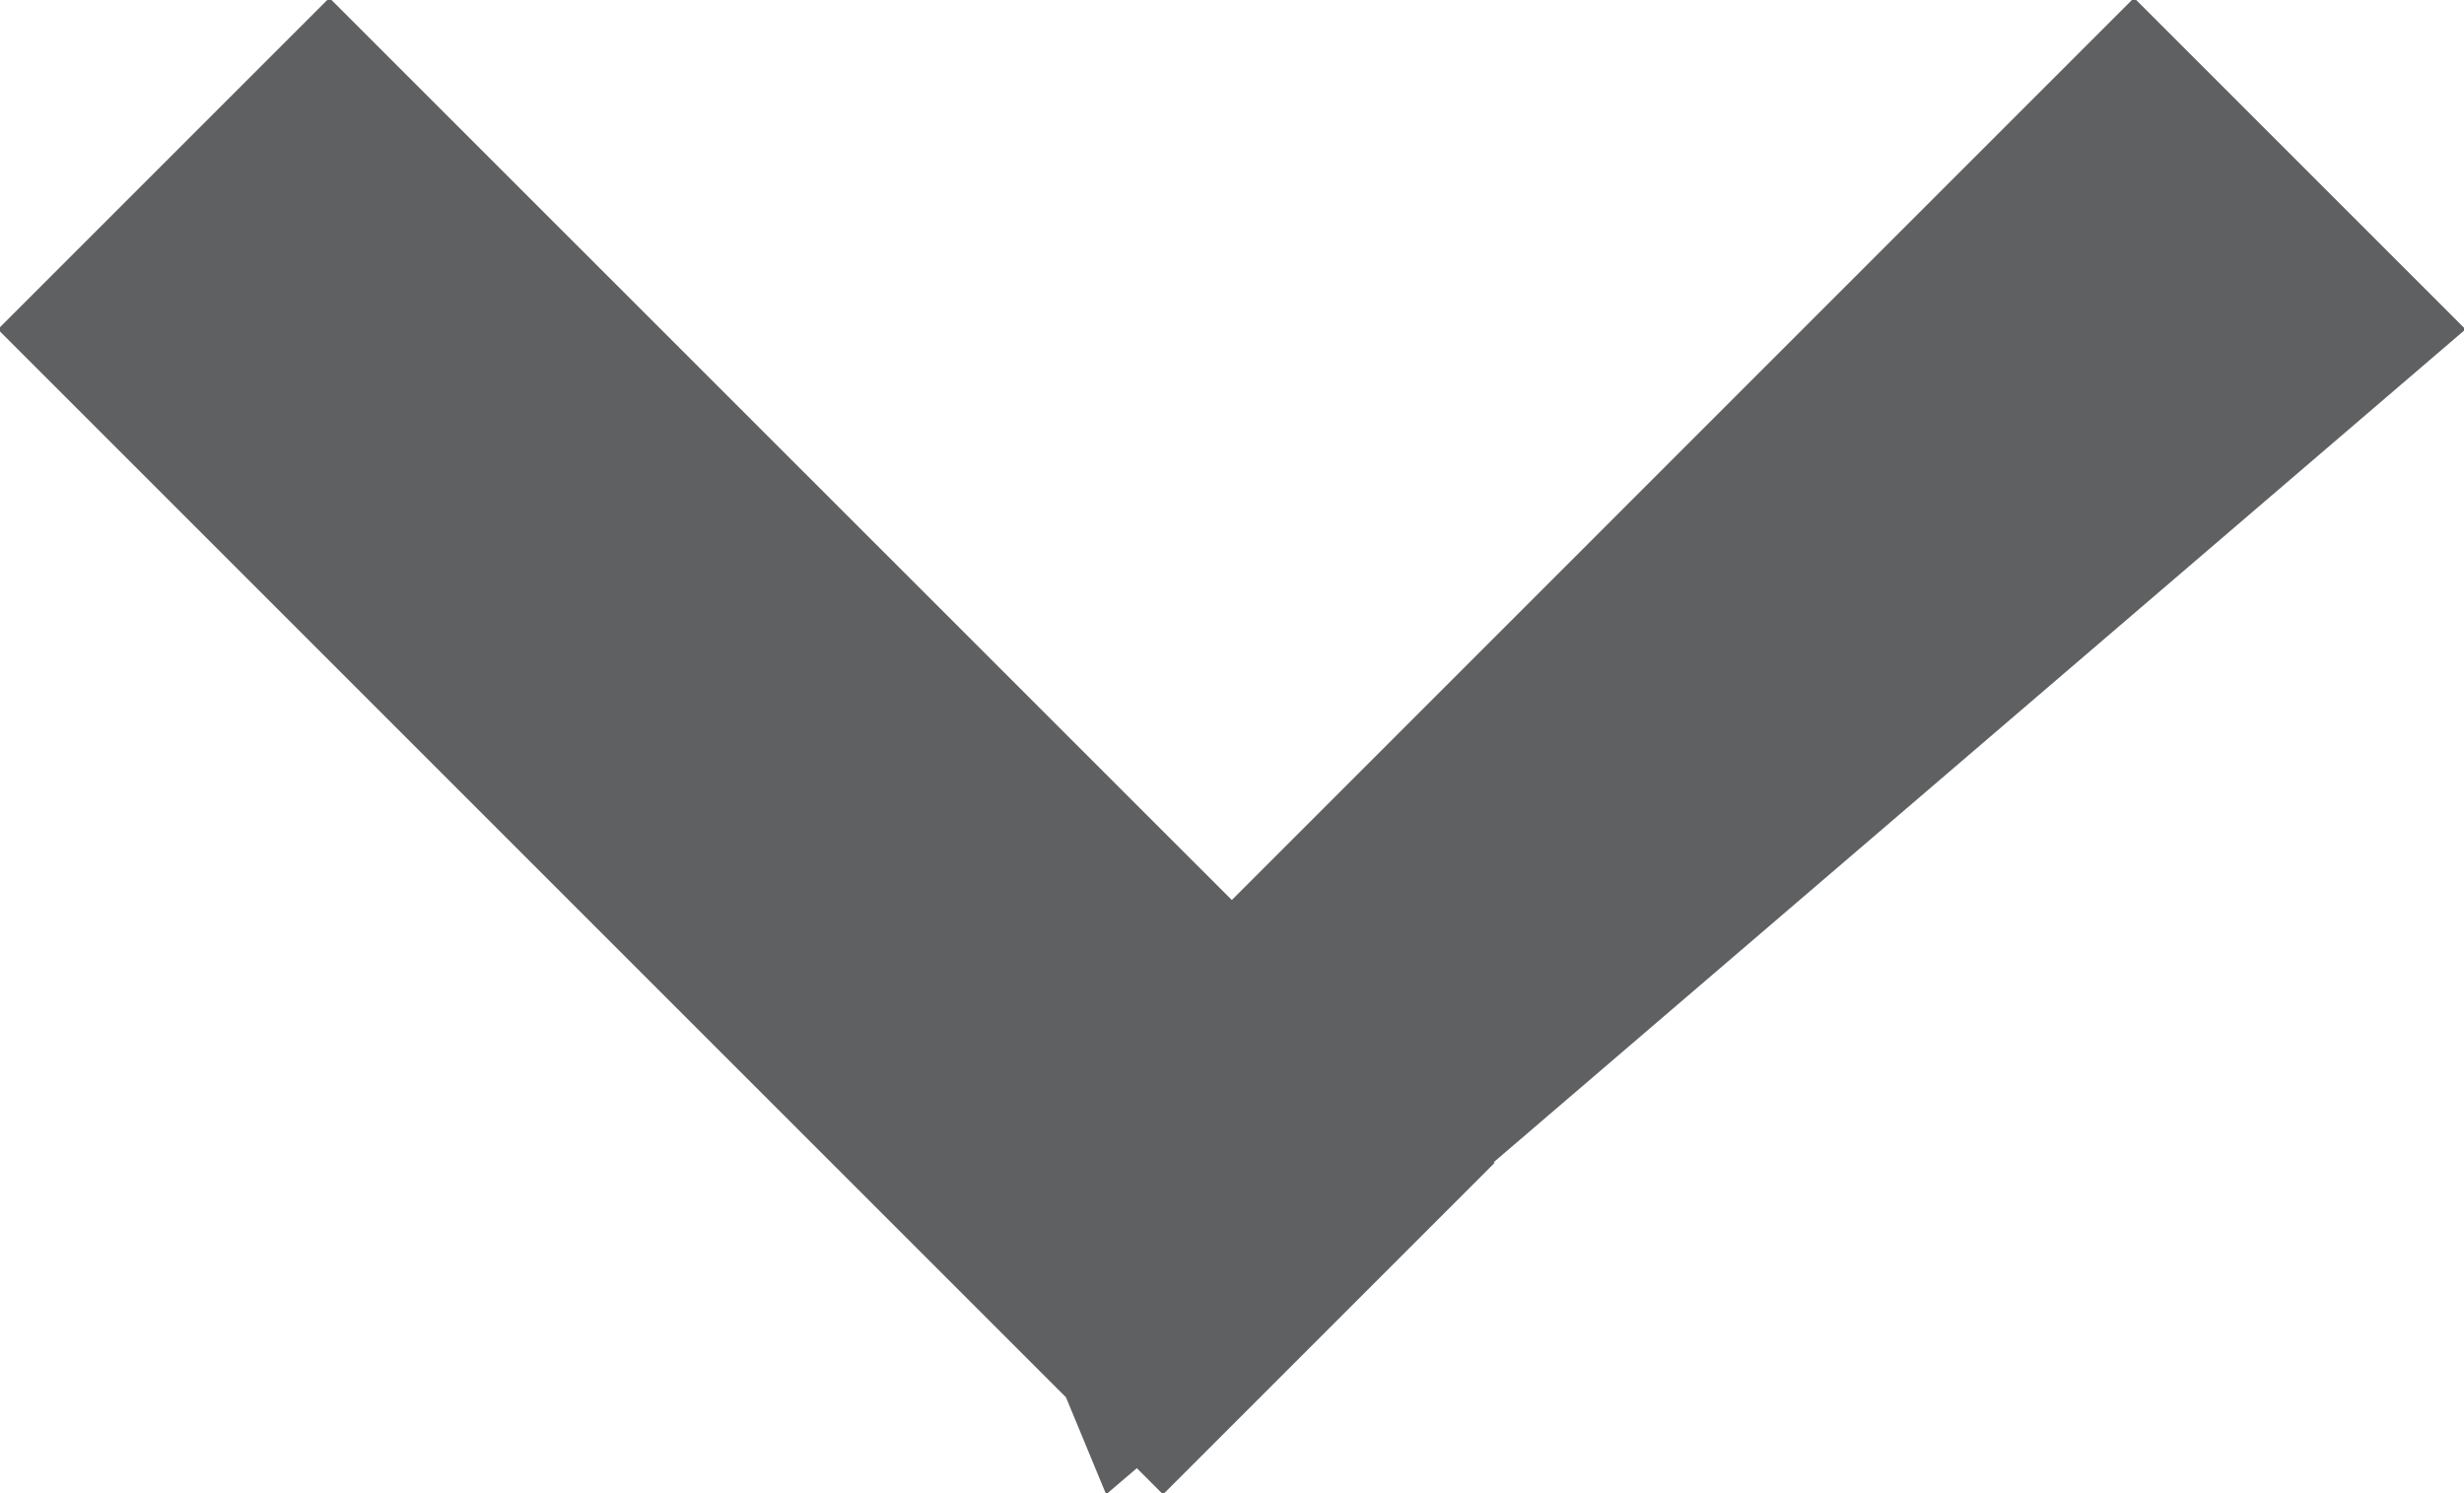
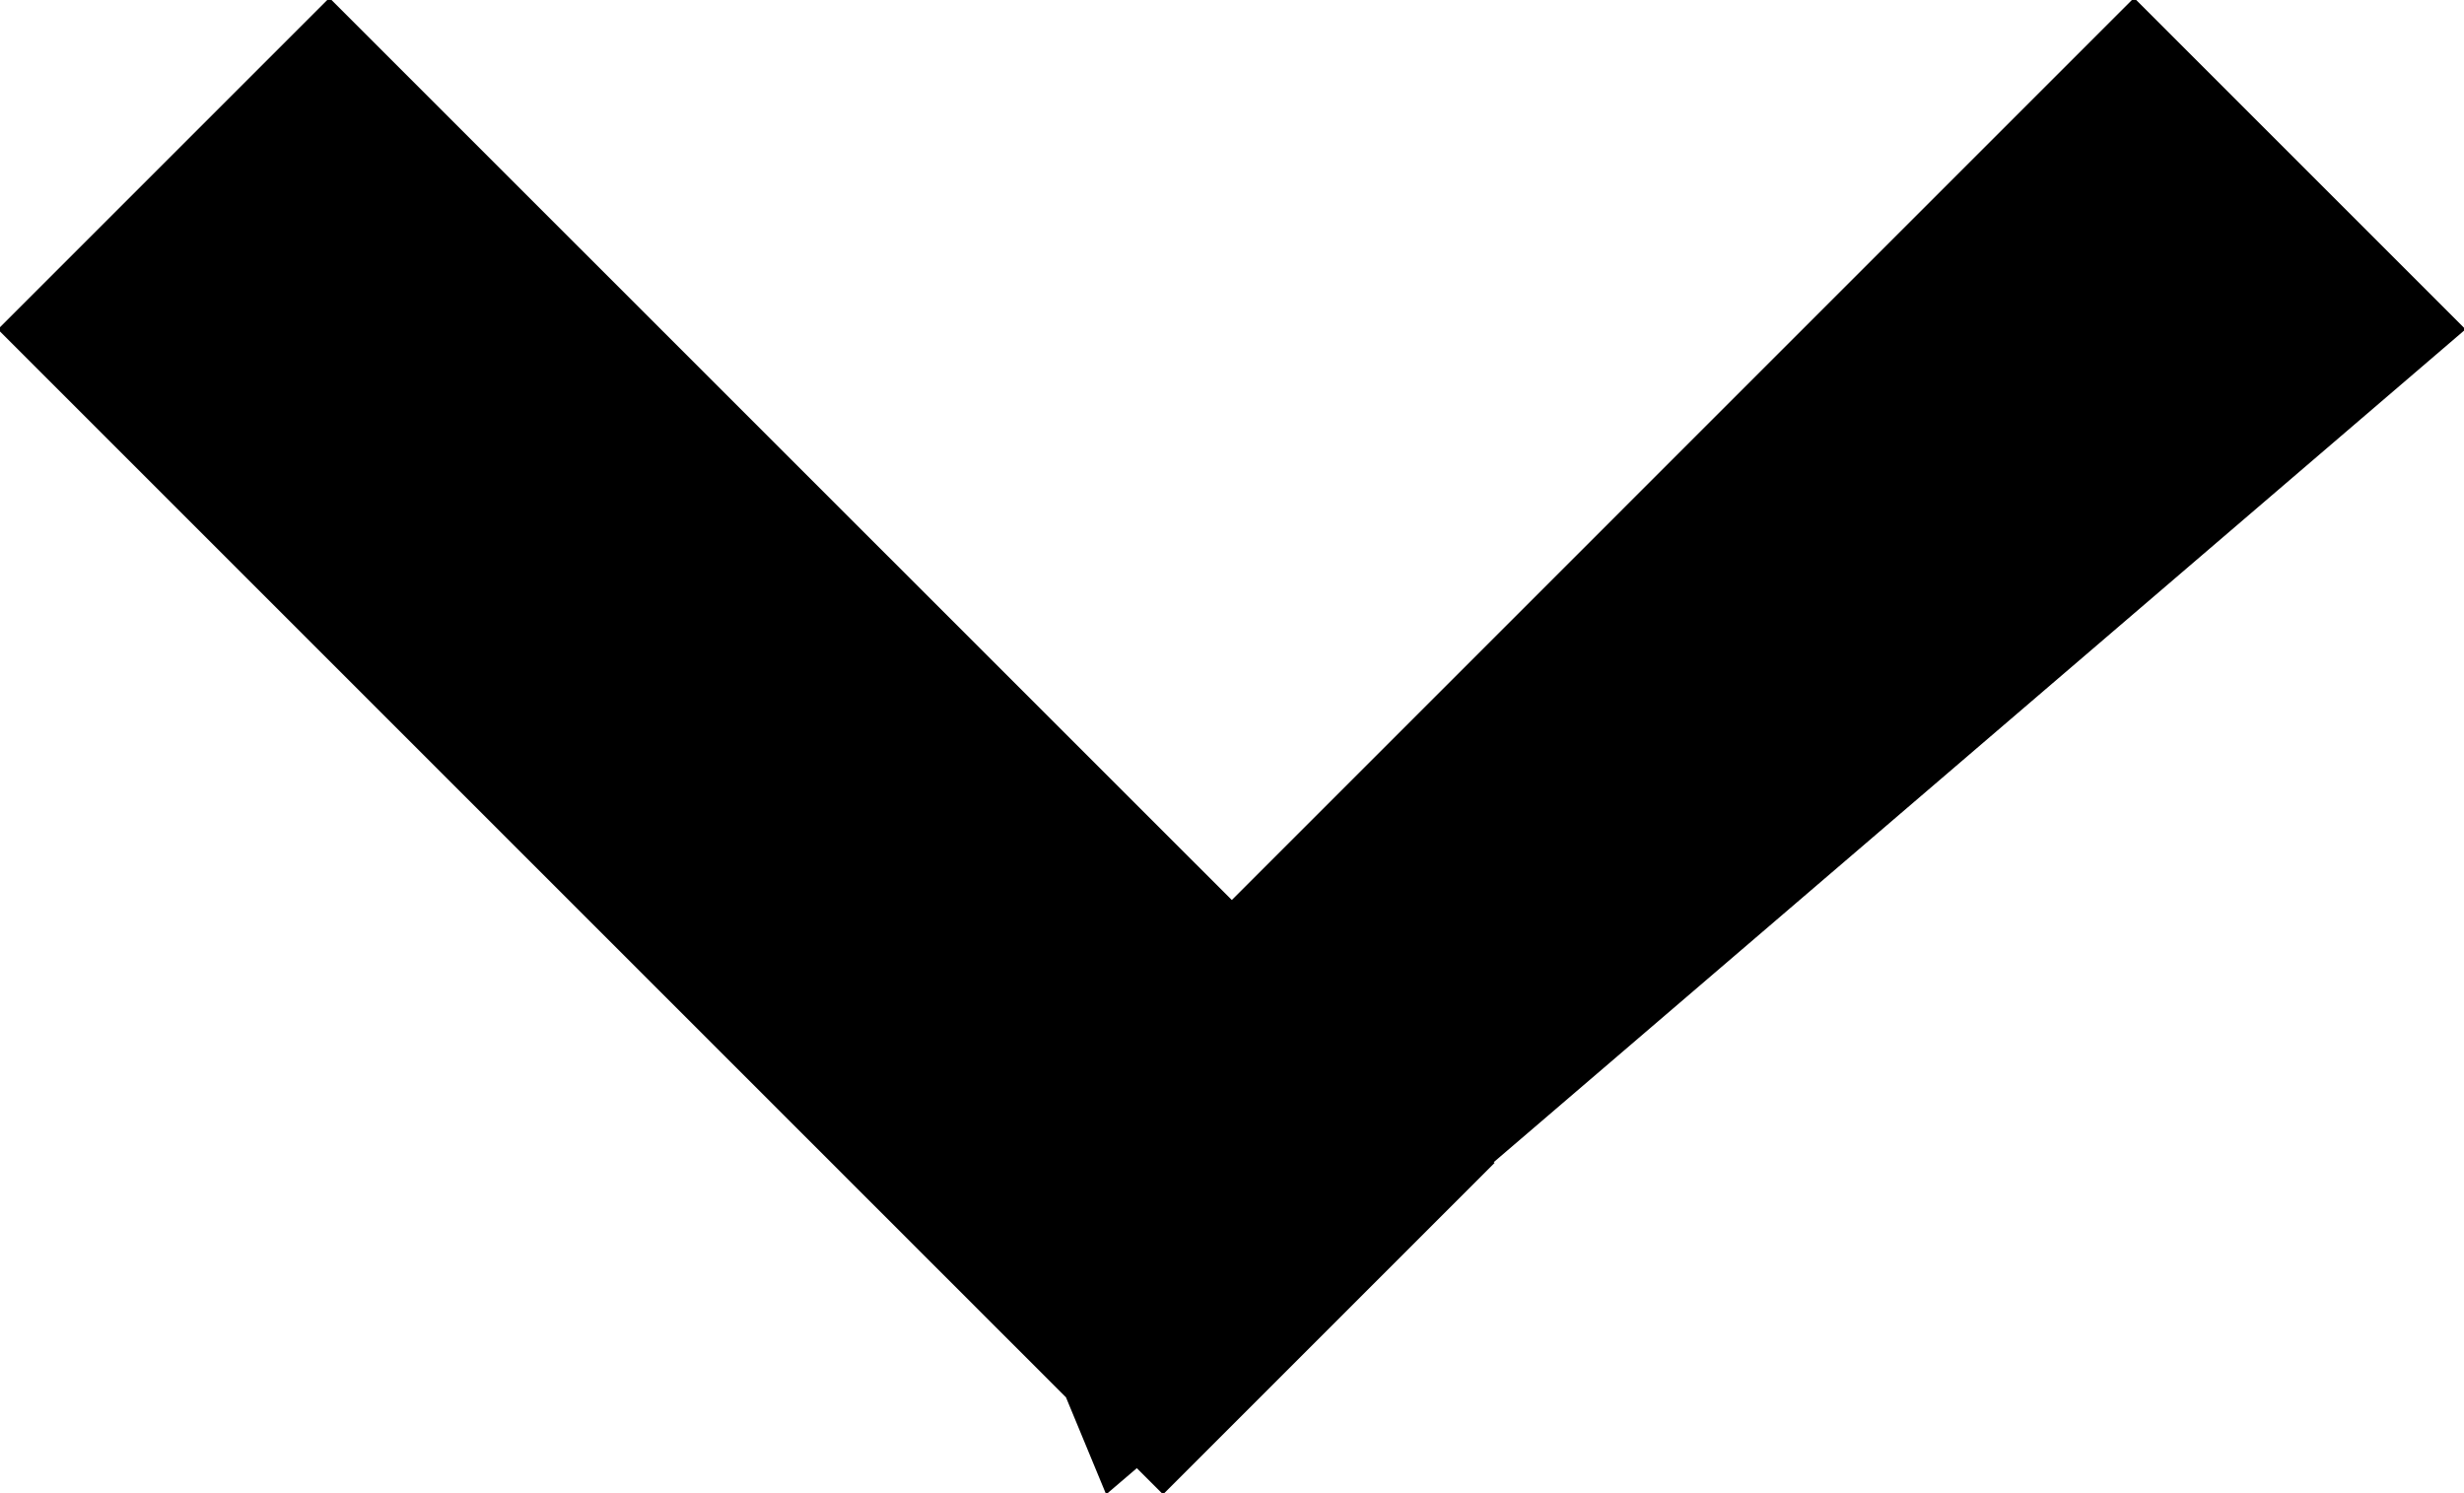
<svg xmlns="http://www.w3.org/2000/svg" preserveAspectRatio="xMidYMid" width="12.688" height="7.688" viewBox="0 0 12.688 7.688">
  <defs>
-     <style>
-       .cls-1 {
-         fill: #5f6062;
-         fill-rule: evenodd;
-       }
-     </style>
  </defs>
  <path d="M12.696,1.696 L7.692,5.985 L7.696,5.989 L5.989,7.696 L5.854,7.561 L5.696,7.696 L5.489,7.196 L-0.011,1.696 L1.696,-0.011 L6.343,4.635 L10.989,-0.011 L12.696,1.696 Z" class="cls-1" />
</svg>
